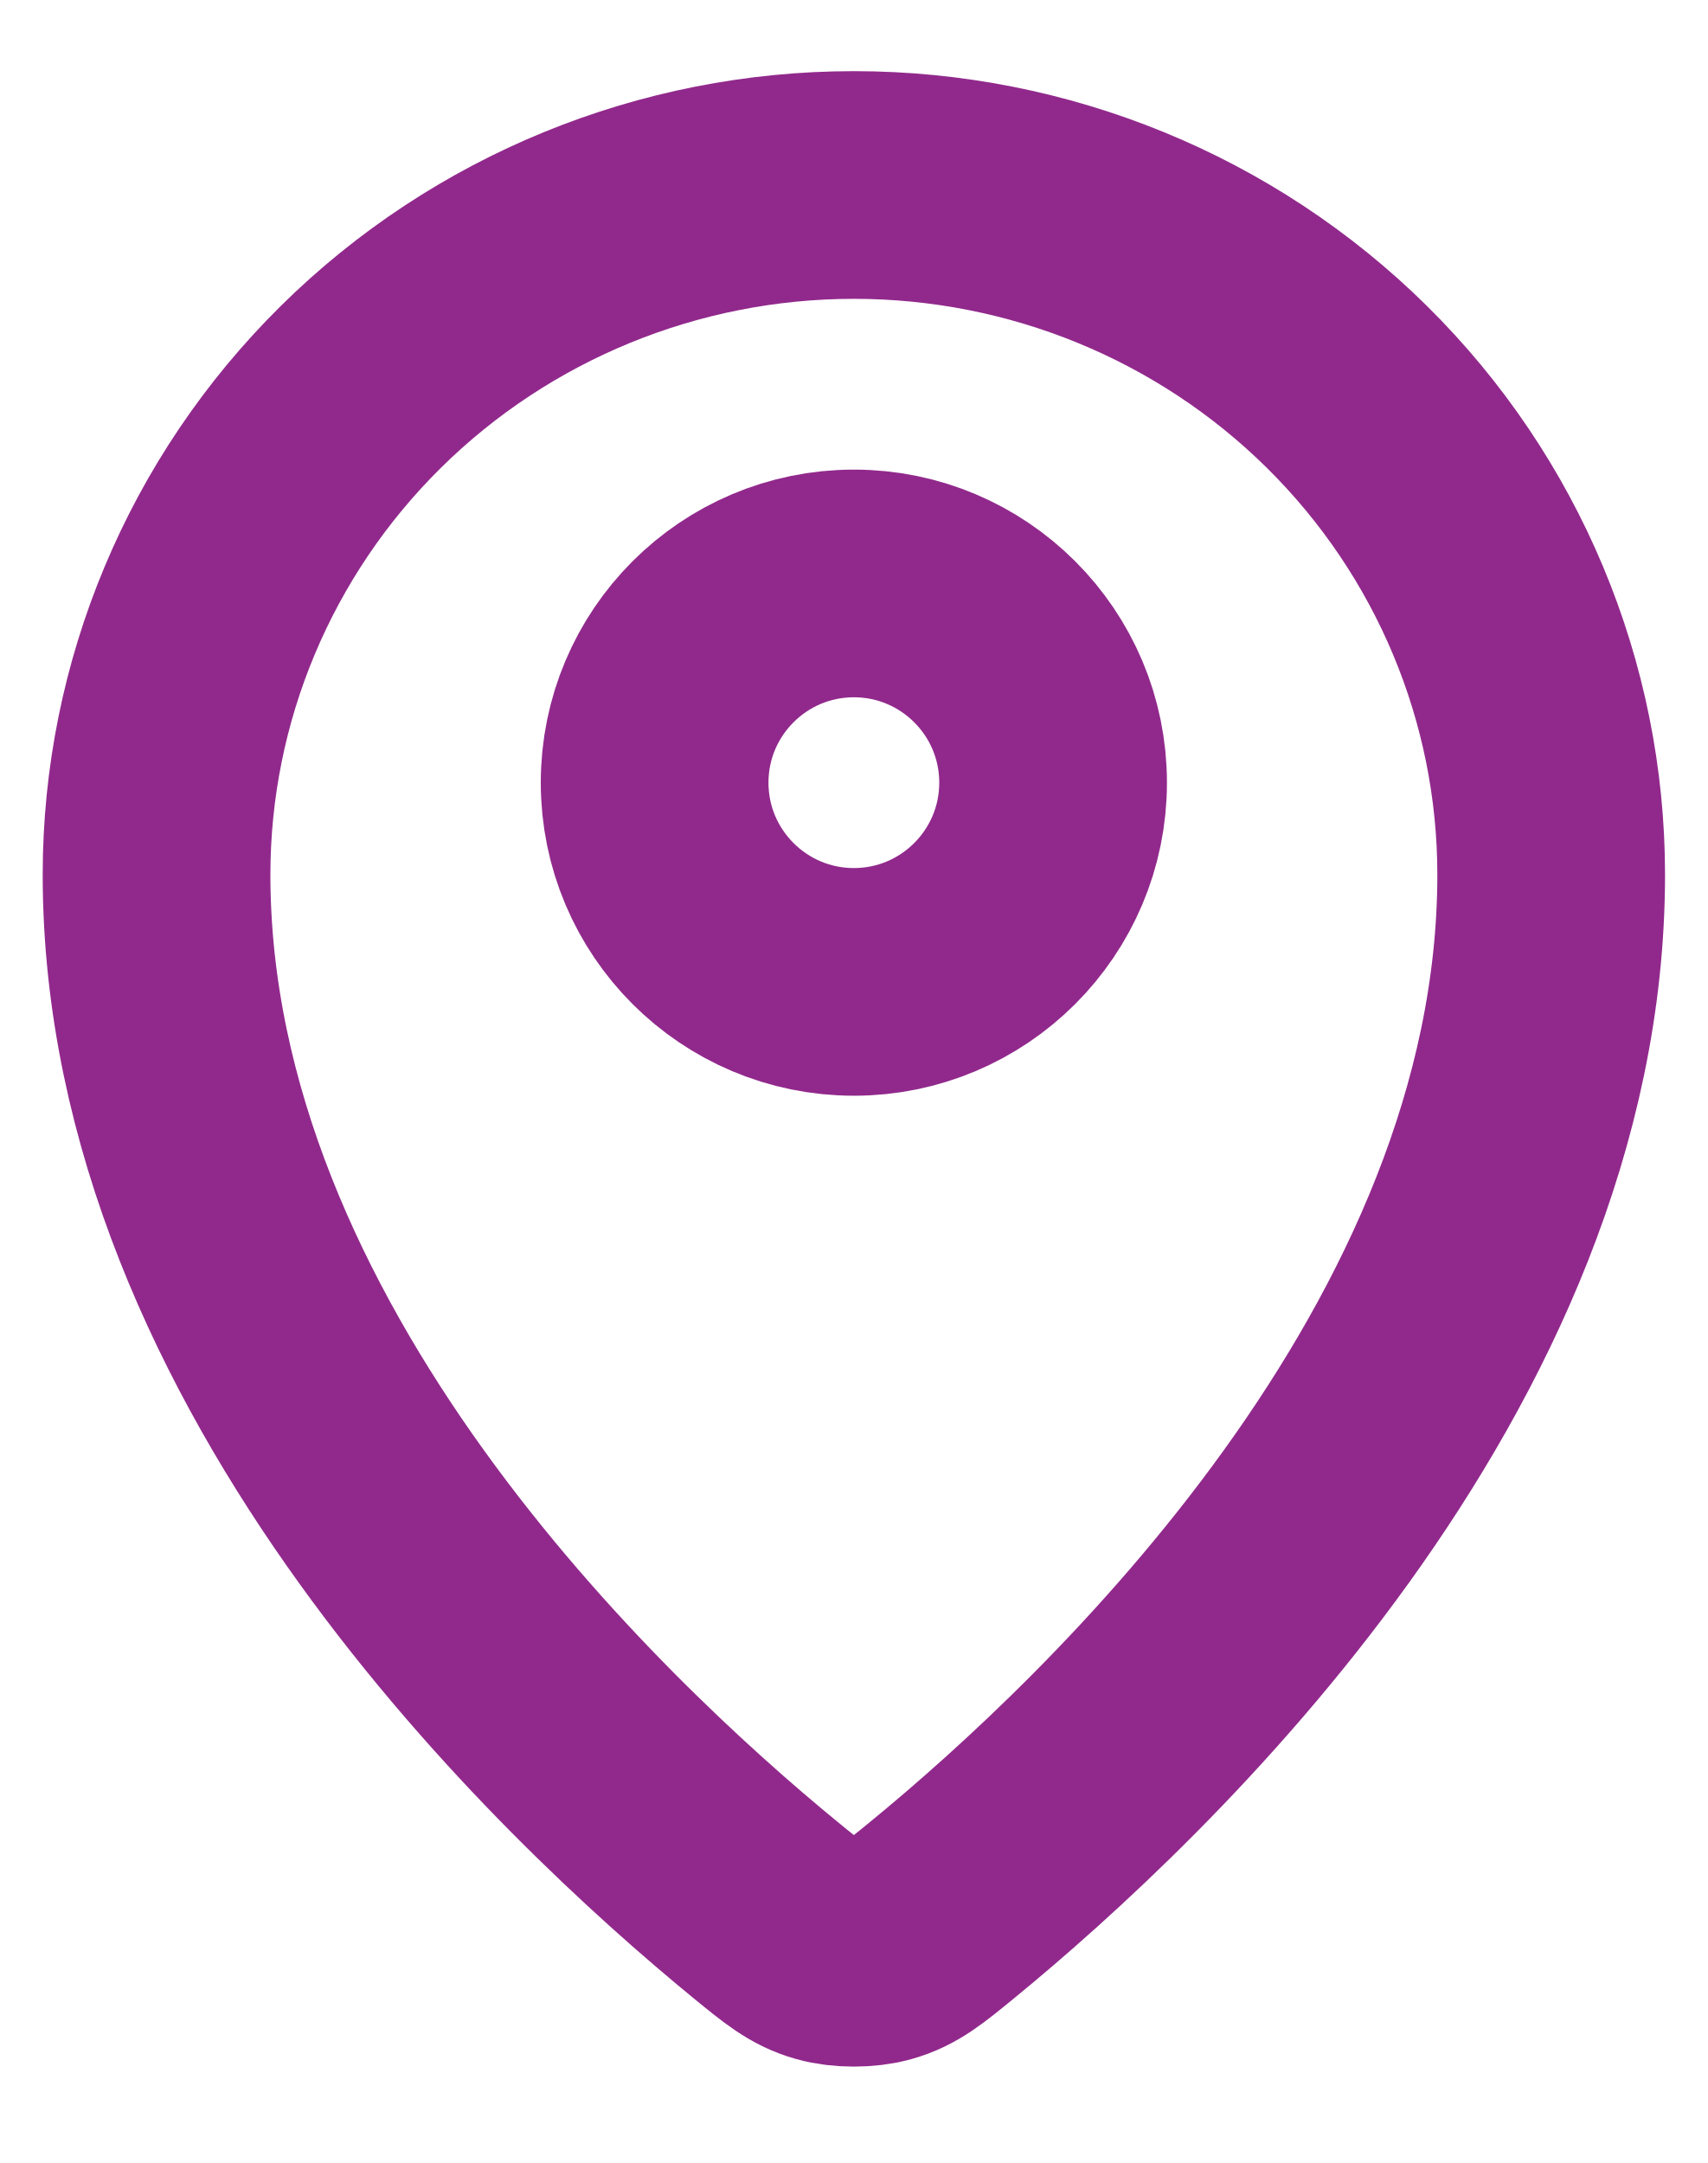
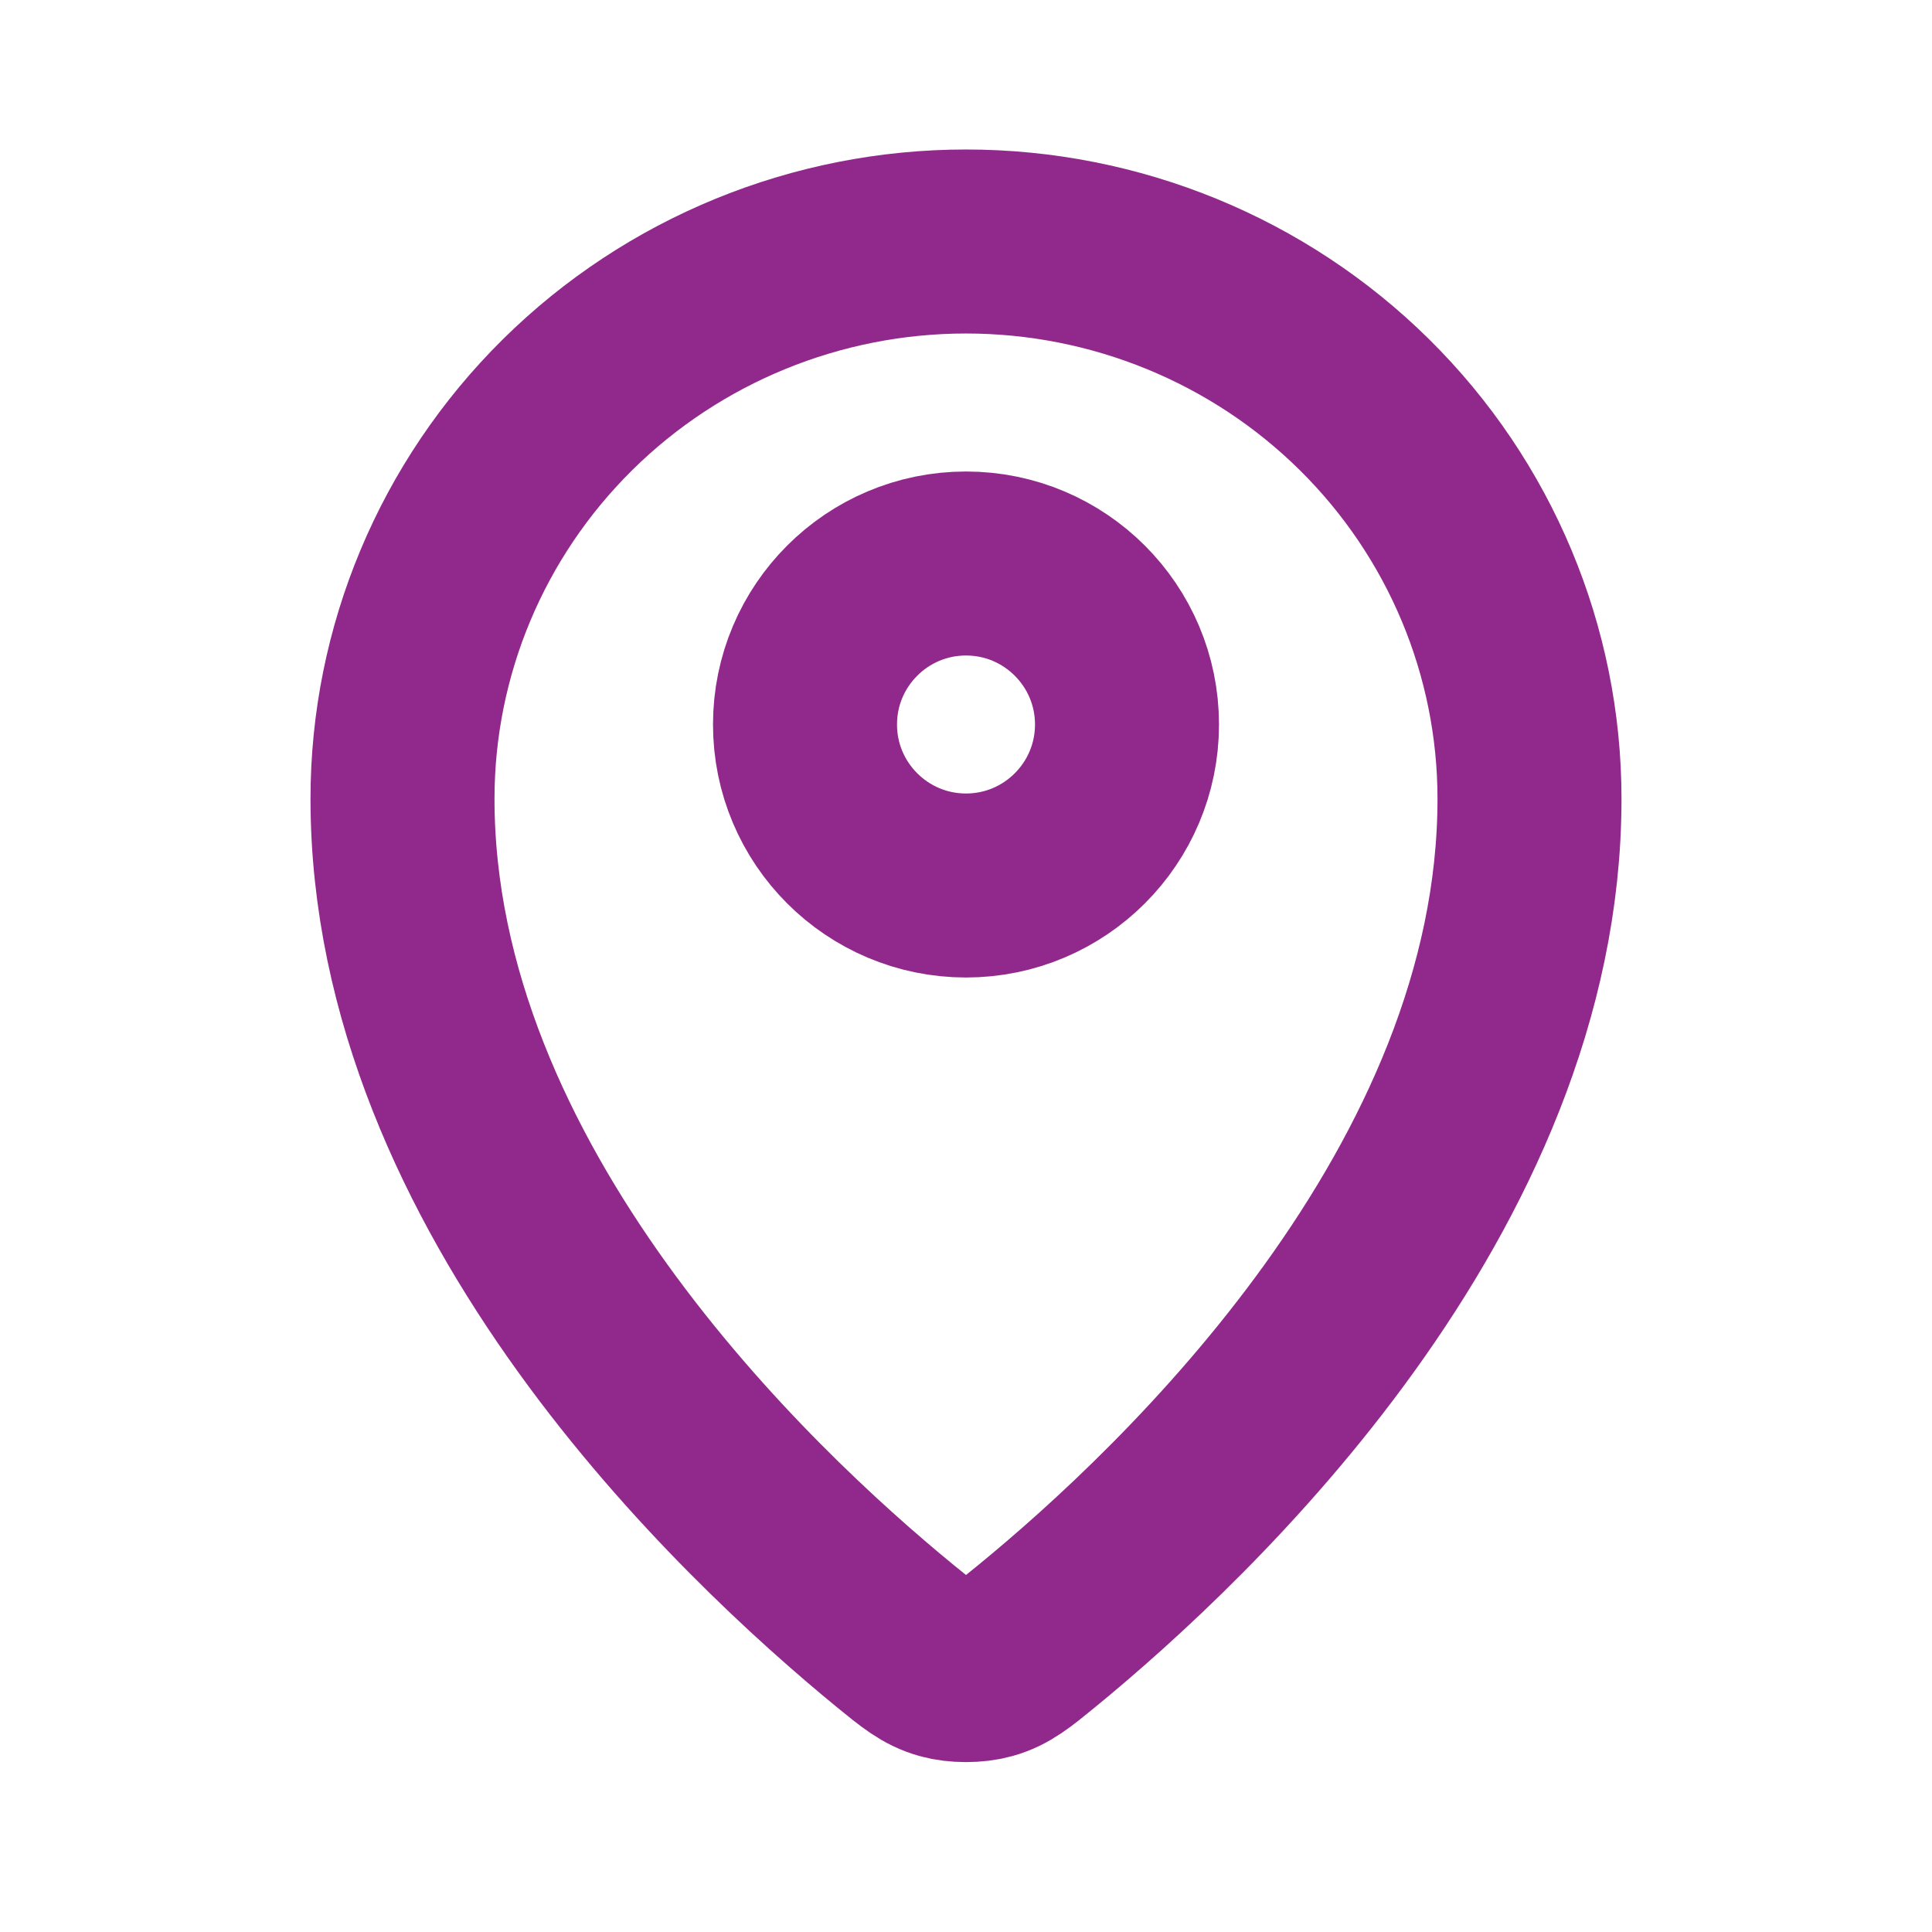
- <svg xmlns="http://www.w3.org/2000/svg" width="15" height="19" viewBox="0 0 15 19" fill="none">
-   <path d="M1.375 7.683C1.375 11.928 5.089 15.439 6.733 16.785C6.968 16.977 7.087 17.075 7.263 17.124C7.399 17.163 7.6 17.163 7.737 17.124C7.913 17.075 8.031 16.978 8.267 16.785C9.911 15.439 13.625 11.928 13.625 7.683C13.625 6.076 12.98 4.535 11.831 3.399C10.682 2.263 9.125 1.625 7.5 1.625C5.876 1.625 4.318 2.263 3.169 3.399C2.02 4.535 1.375 6.076 1.375 7.683Z" stroke="#91298C" stroke-width="2" stroke-linecap="round" stroke-linejoin="round" />
-   <path d="M5.75 6.875C5.75 7.841 6.534 8.625 7.5 8.625C8.466 8.625 9.25 7.841 9.25 6.875C9.25 5.909 8.466 5.125 7.5 5.125C6.534 5.125 5.75 5.909 5.75 6.875Z" stroke="#91298C" stroke-width="2" stroke-linecap="round" stroke-linejoin="round" />
+ <svg xmlns="http://www.w3.org/2000/svg" width="21" height="21" viewBox="0 0 21 21" fill="none">
+   <path d="M4.375 8.682C4.375 12.928 8.089 16.439 9.733 17.785C9.968 17.977 10.087 18.075 10.263 18.124C10.399 18.163 10.6 18.163 10.737 18.124C10.913 18.075 11.031 17.978 11.267 17.785C12.911 16.439 16.625 12.928 16.625 8.683C16.625 7.076 15.98 5.535 14.831 4.399C13.682 3.263 12.124 2.625 10.5 2.625C8.876 2.625 7.318 3.263 6.169 4.399C5.02 5.535 4.375 7.076 4.375 8.682Z" stroke="#91298C" stroke-width="2" stroke-linecap="round" stroke-linejoin="round" />
+   <path d="M8.75 7.875C8.75 8.841 9.534 9.625 10.5 9.625C11.466 9.625 12.25 8.841 12.25 7.875C12.25 6.909 11.466 6.125 10.5 6.125C9.534 6.125 8.75 6.909 8.75 7.875Z" stroke="#91298C" stroke-width="2" stroke-linecap="round" stroke-linejoin="round" />
</svg>
